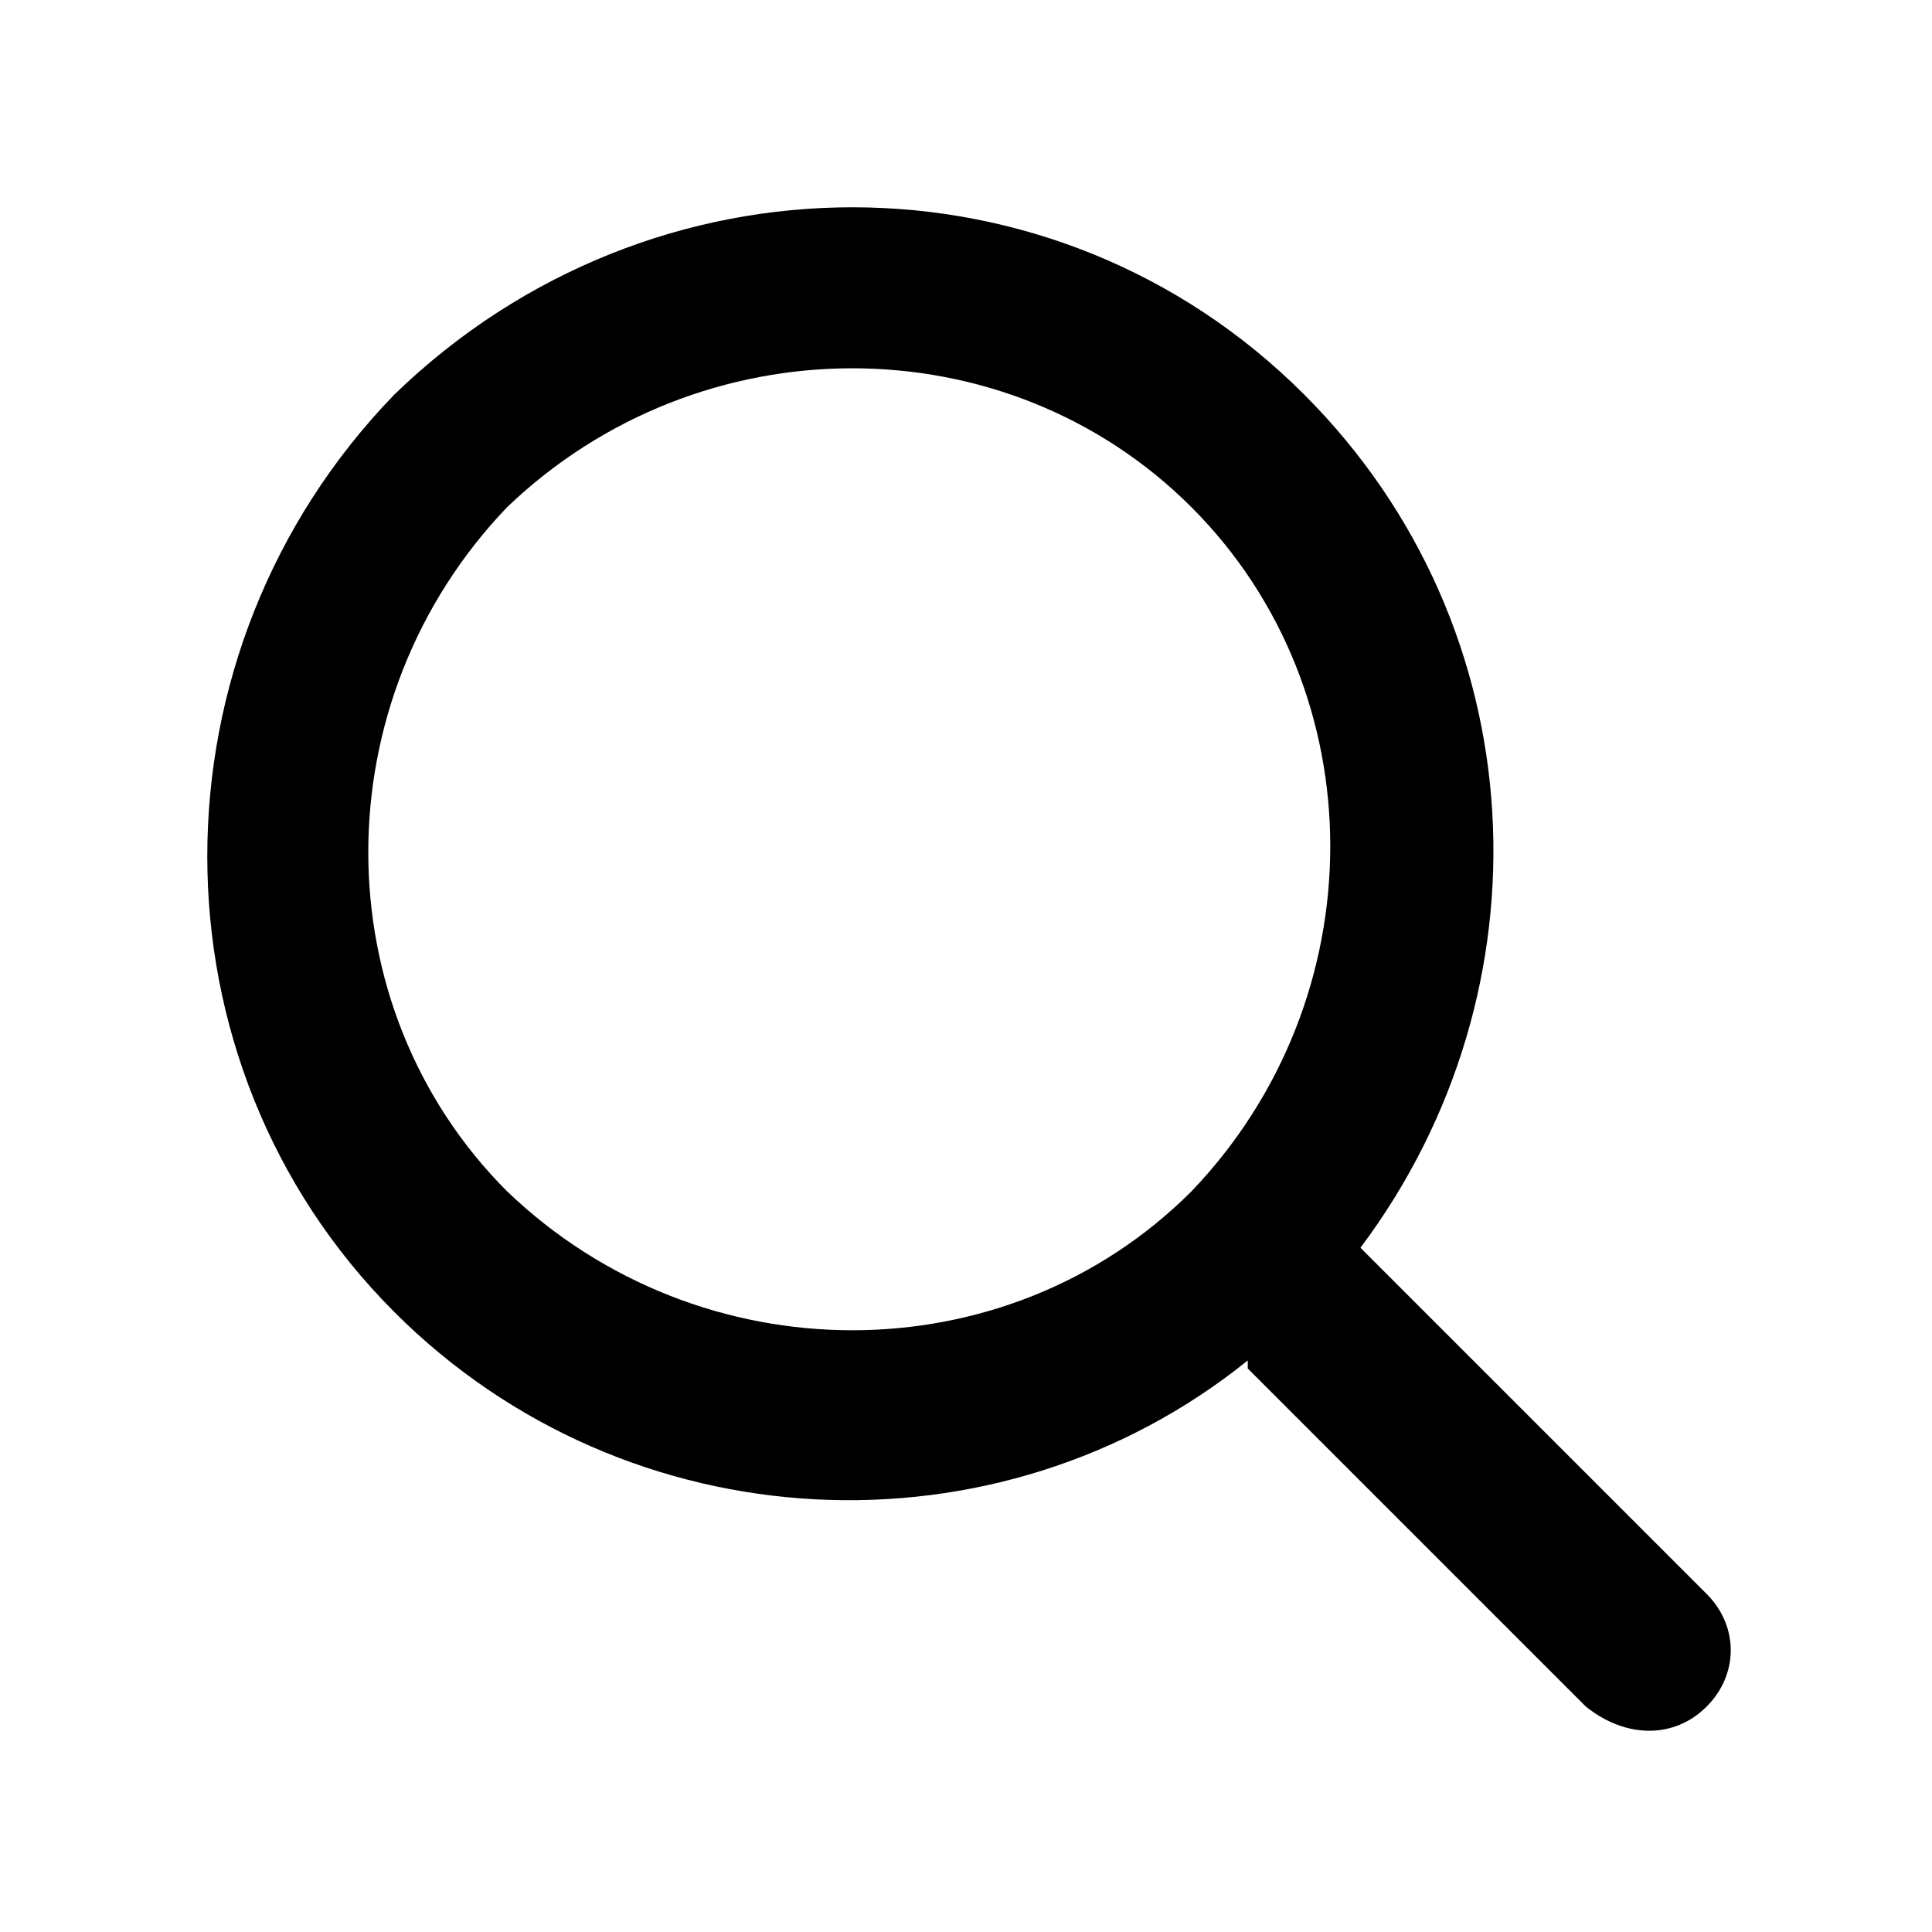
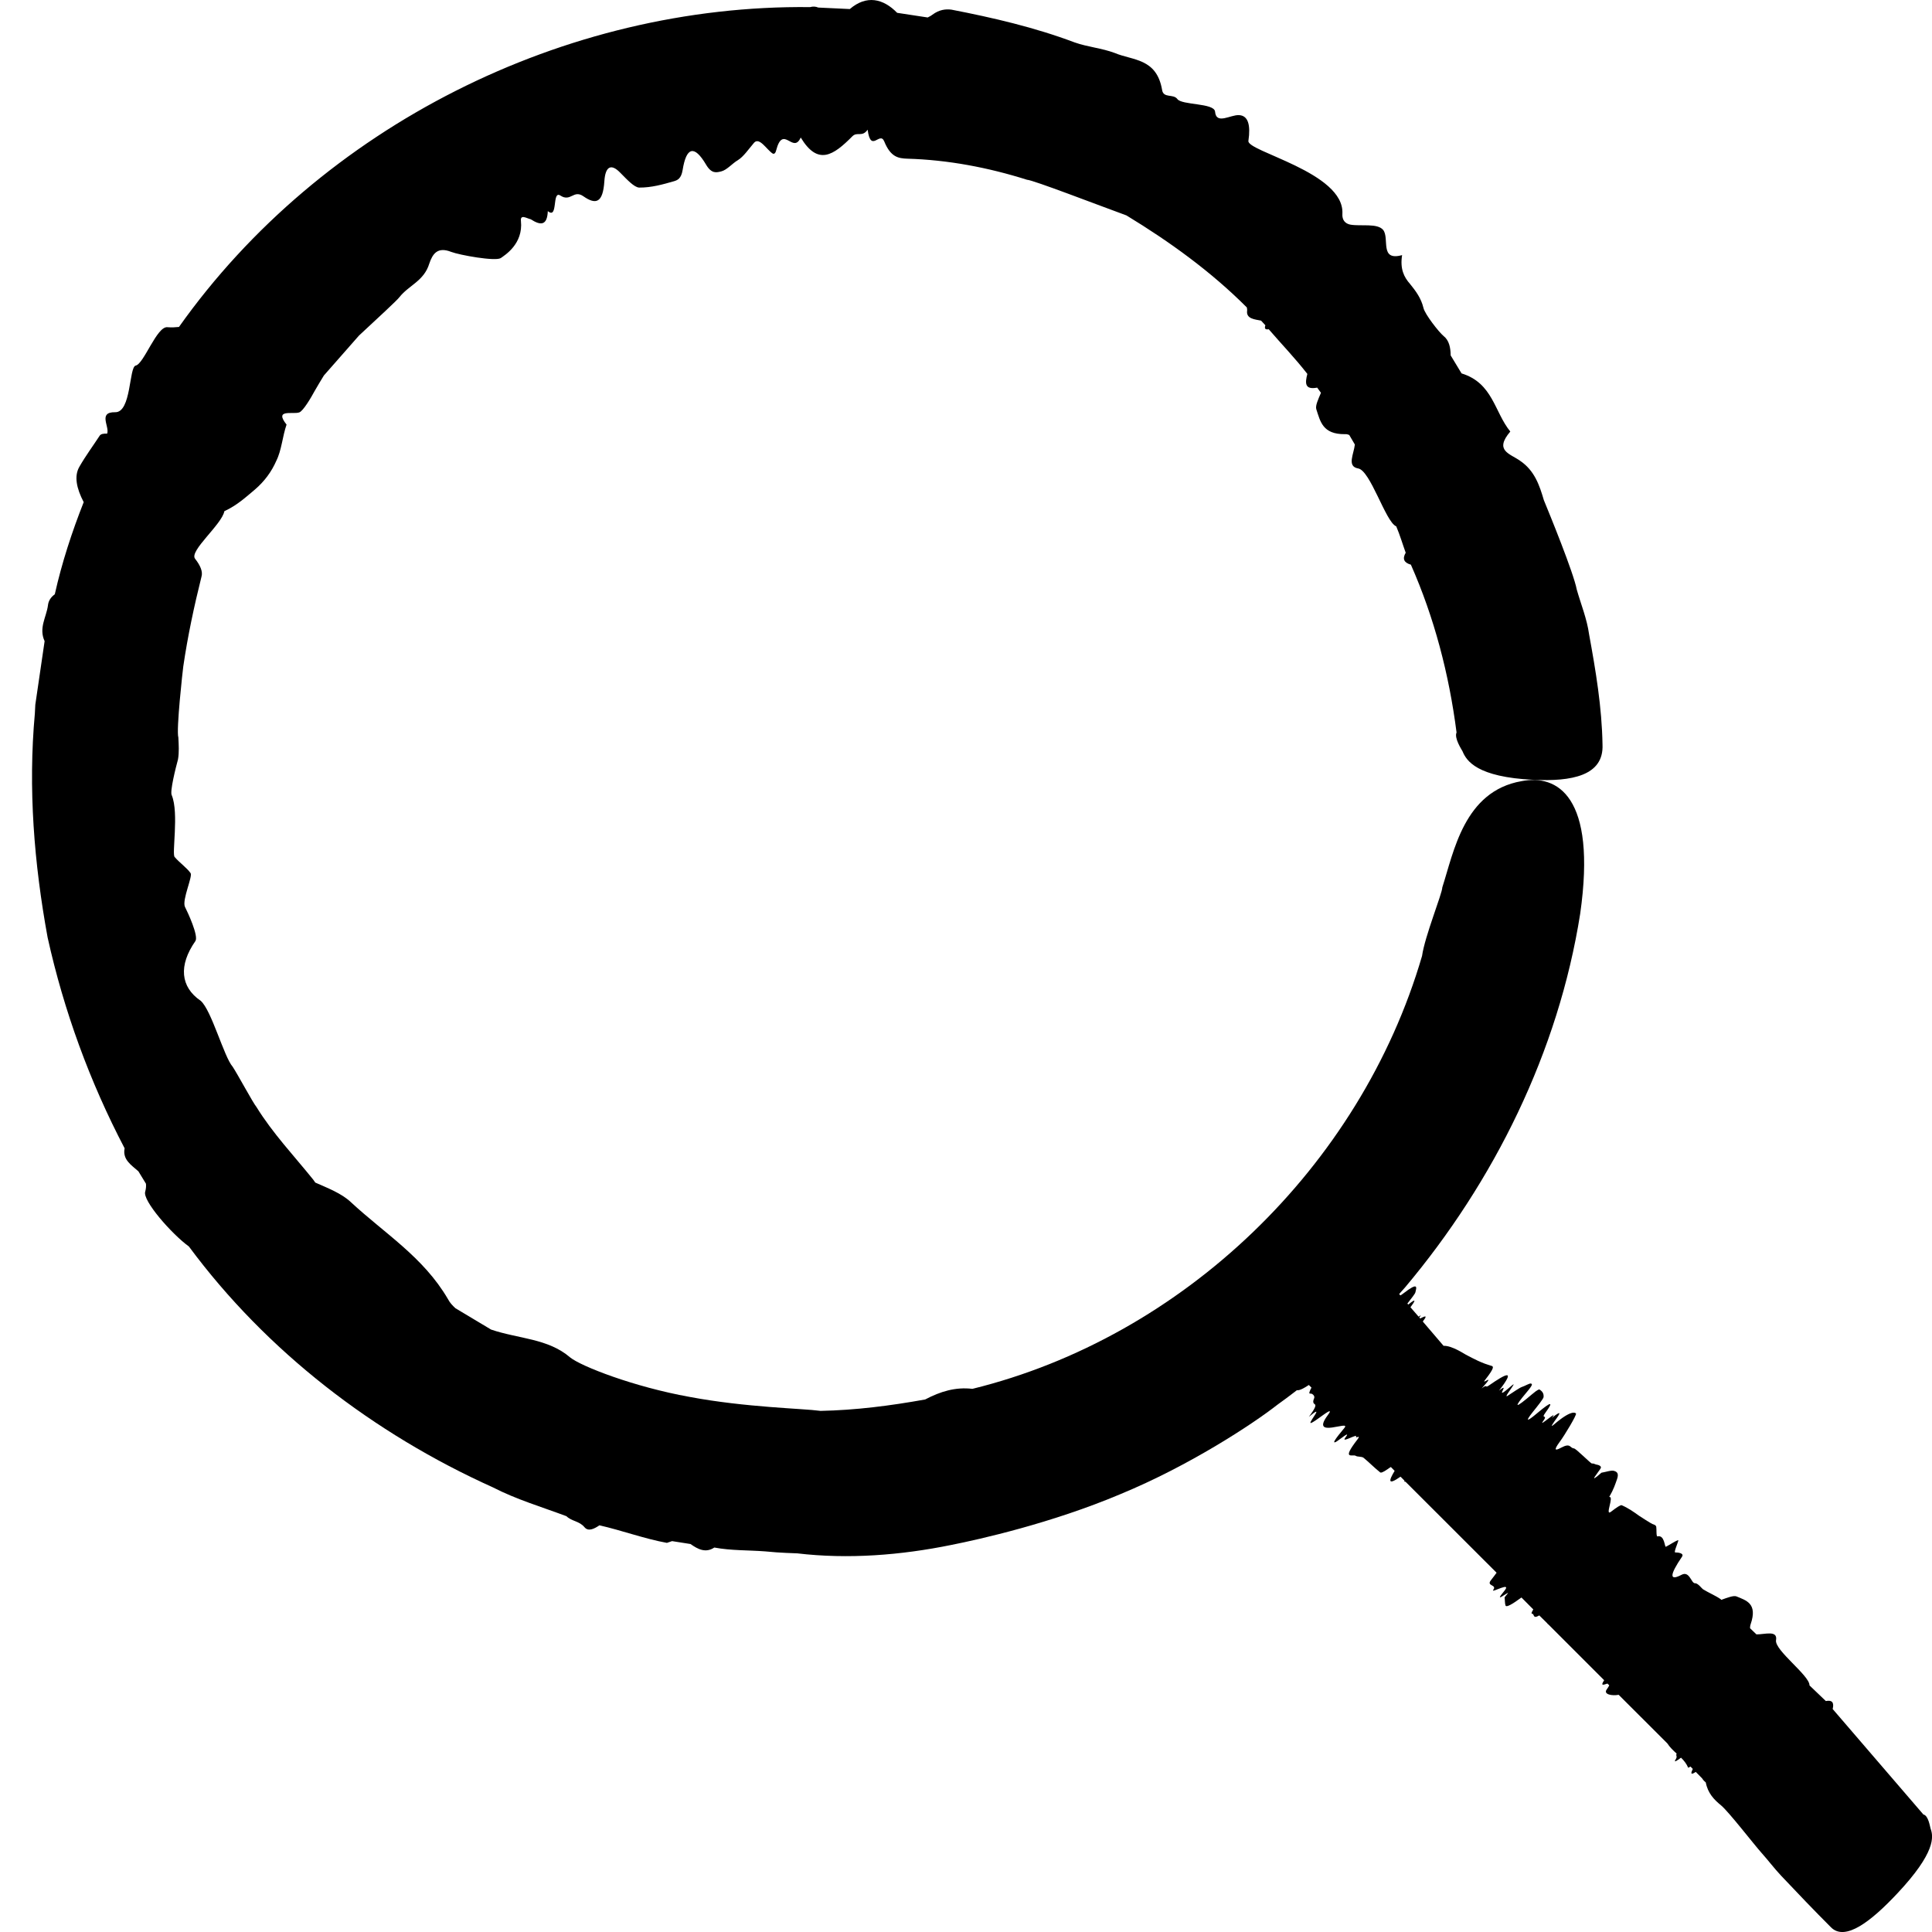
- <svg xmlns="http://www.w3.org/2000/svg" viewBox="0 0 24 24" width="24" height="24">
-   <path d="M16.9,15.5c2.4-3.2,2.2-7.7-0.7-10.6c-3.1-3.1-8.1-3.1-11.3,0c-3.1,3.2-3.1,8.3,0,11.4     c2.9,2.9,7.5,3.1,10.6,0.6c0,0.1,0,0.1,0,0.1l4.2,4.2c0.5,0.4,1.1,0.4,1.5,0c0.4-0.4,0.4-1,0-1.4L16.9,15.5     C16.9,15.5,16.9,15.5,16.9,15.5L16.9,15.5z M14.8,6.3c2.3,2.3,2.3,6.1,0,8.5c-2.3,2.3-6.1,2.3-8.5,0C4,12.5,4,8.7,6.3,6.3     C8.7,4,12.5,4,14.8,6.3z" />
+ <svg xmlns="http://www.w3.org/2000/svg" width="22" height="22" viewBox="0 0 22 22" fill="none">
+   <path fill-rule="evenodd" clip-rule="evenodd" d="M18.248 8.477C18.241 8.054 18.171 7.637 18.095 7.222C18.071 7.047 18.003 6.883 17.955 6.714C17.919 6.523 17.646 5.855 17.58 5.695C17.531 5.528 17.475 5.358 17.308 5.246C17.195 5.165 17.011 5.133 17.198 4.914C17.016 4.691 17.001 4.362 16.643 4.252L16.519 4.047C16.518 3.957 16.501 3.875 16.438 3.826C16.385 3.782 16.225 3.578 16.209 3.506C16.183 3.396 16.121 3.313 16.056 3.233C15.987 3.155 15.941 3.062 15.966 2.905C15.705 2.977 15.826 2.713 15.75 2.618C15.684 2.539 15.498 2.579 15.377 2.558C15.32 2.547 15.281 2.508 15.286 2.434C15.312 1.961 14.189 1.724 14.216 1.603C14.242 1.425 14.214 1.316 14.109 1.311C14.012 1.305 13.849 1.424 13.836 1.271C13.826 1.171 13.455 1.199 13.406 1.127C13.36 1.066 13.248 1.122 13.233 1.024C13.171 0.66 12.897 0.69 12.693 0.603C12.546 0.548 12.384 0.535 12.237 0.483C11.783 0.312 11.309 0.202 10.835 0.11C10.768 0.101 10.695 0.11 10.618 0.167C10.599 0.182 10.582 0.189 10.564 0.199L10.216 0.146C10.057 -0.017 9.867 -0.06 9.677 0.103L9.318 0.086C9.287 0.073 9.256 0.072 9.225 0.081C6.431 0.049 3.656 1.44 2.038 3.723C1.999 3.727 1.957 3.73 1.906 3.726C1.786 3.713 1.638 4.145 1.545 4.163C1.468 4.18 1.497 4.699 1.311 4.694C1.112 4.691 1.251 4.86 1.22 4.938C1.179 4.936 1.147 4.941 1.134 4.963C1.058 5.079 0.973 5.194 0.904 5.315C0.842 5.421 0.871 5.561 0.953 5.718C0.818 6.06 0.704 6.409 0.624 6.767C0.575 6.803 0.551 6.845 0.546 6.894C0.528 7.028 0.439 7.151 0.508 7.301L0.402 8.025L0.397 8.124C0.319 8.976 0.388 9.832 0.542 10.674C0.727 11.51 1.022 12.318 1.419 13.076C1.393 13.205 1.496 13.267 1.576 13.338L1.662 13.479C1.665 13.506 1.663 13.533 1.654 13.568C1.617 13.667 1.957 14.054 2.151 14.194C3.038 15.392 4.257 16.326 5.613 16.937C5.879 17.074 6.169 17.16 6.45 17.265C6.511 17.325 6.597 17.319 6.656 17.391C6.698 17.441 6.761 17.413 6.826 17.369C7.084 17.428 7.334 17.521 7.594 17.569C7.616 17.562 7.632 17.556 7.653 17.549L7.863 17.582C7.946 17.641 8.035 17.688 8.134 17.622C8.325 17.658 8.522 17.651 8.715 17.666C8.888 17.684 9.048 17.686 9.071 17.688H9.076C9.657 17.757 10.257 17.71 10.835 17.592C11.153 17.529 11.974 17.345 12.756 17.015C13.542 16.691 14.264 16.217 14.546 15.996C15.081 15.613 15.561 15.156 15.998 14.662C17.015 13.453 17.746 11.976 17.994 10.404C18.185 9.061 17.73 8.816 17.326 8.895C16.671 9.009 16.554 9.703 16.424 10.104C16.422 10.179 16.225 10.659 16.193 10.886C15.49 13.29 13.466 15.227 11.073 15.815C10.88 15.792 10.708 15.845 10.535 15.936C10.141 16.007 9.745 16.058 9.343 16.066L9.335 16.065C9.151 16.039 8.491 16.027 7.854 15.907C7.214 15.792 6.615 15.557 6.492 15.457C6.24 15.24 5.903 15.246 5.592 15.14L5.186 14.897C5.154 14.867 5.123 14.836 5.101 14.793C4.821 14.313 4.378 14.045 3.992 13.686C3.886 13.588 3.737 13.531 3.59 13.466C3.578 13.45 3.57 13.437 3.567 13.433C3.348 13.161 3.105 12.905 2.92 12.605C2.882 12.56 2.705 12.231 2.65 12.148C2.551 12.037 2.408 11.501 2.285 11.396C2.055 11.239 2.031 10.994 2.225 10.716C2.264 10.659 2.137 10.387 2.105 10.324C2.073 10.243 2.197 9.977 2.17 9.942C2.126 9.88 2.043 9.823 1.99 9.76C1.953 9.735 2.04 9.259 1.956 9.056C1.932 9.015 2.001 8.742 2.027 8.647C2.041 8.565 2.035 8.481 2.031 8.398C2.005 8.313 2.081 7.631 2.087 7.589C2.137 7.247 2.21 6.904 2.295 6.564C2.31 6.51 2.284 6.442 2.221 6.362C2.153 6.273 2.526 5.973 2.555 5.821C2.703 5.752 2.799 5.661 2.901 5.576C3.012 5.481 3.092 5.372 3.147 5.246C3.207 5.126 3.216 4.971 3.263 4.835C3.118 4.652 3.335 4.722 3.408 4.696C3.453 4.68 3.544 4.525 3.582 4.454C3.617 4.393 3.65 4.338 3.688 4.276C3.702 4.26 3.892 4.044 4.087 3.822C4.302 3.622 4.524 3.418 4.549 3.383C4.655 3.249 4.828 3.2 4.888 3.003C4.926 2.89 4.982 2.807 5.137 2.868C5.234 2.905 5.64 2.978 5.702 2.939C5.75 2.905 5.959 2.777 5.932 2.517C5.923 2.436 5.997 2.486 6.044 2.497C6.157 2.57 6.231 2.57 6.238 2.404C6.358 2.503 6.283 2.166 6.38 2.226C6.499 2.305 6.53 2.156 6.643 2.235C6.785 2.334 6.866 2.312 6.882 2.063C6.893 1.894 6.959 1.858 7.065 1.969C7.144 2.049 7.222 2.133 7.278 2.136C7.419 2.137 7.548 2.1 7.677 2.063C7.716 2.051 7.757 2.033 7.773 1.937C7.815 1.674 7.905 1.647 8.039 1.873C8.103 1.983 8.16 1.964 8.212 1.952C8.278 1.936 8.337 1.862 8.402 1.824C8.466 1.785 8.524 1.699 8.587 1.625C8.648 1.558 8.73 1.704 8.798 1.748C8.812 1.756 8.829 1.75 8.838 1.713C8.917 1.41 9.03 1.761 9.118 1.566C9.314 1.89 9.49 1.77 9.706 1.552C9.762 1.496 9.817 1.566 9.88 1.477C9.916 1.747 10.018 1.492 10.068 1.608C10.142 1.792 10.232 1.803 10.332 1.807C10.792 1.82 11.252 1.907 11.695 2.047C11.757 2.047 12.522 2.342 12.827 2.453C13.319 2.752 13.791 3.093 14.198 3.501C14.2 3.514 14.203 3.528 14.201 3.539C14.189 3.632 14.292 3.637 14.36 3.651L14.409 3.704C14.394 3.747 14.413 3.755 14.447 3.749C14.594 3.92 14.75 4.081 14.887 4.258C14.86 4.362 14.856 4.441 14.999 4.414L15.042 4.473C15.011 4.546 14.976 4.62 14.989 4.66C15.035 4.8 15.061 4.946 15.314 4.944C15.337 4.942 15.35 4.948 15.364 4.953L15.428 5.062C15.416 5.171 15.335 5.31 15.464 5.334C15.603 5.352 15.777 5.939 15.896 5.992L15.899 5.993C15.941 6.091 15.971 6.195 16.007 6.294C15.966 6.364 15.988 6.408 16.066 6.43C16.332 7.032 16.501 7.678 16.586 8.341C16.557 8.404 16.644 8.536 16.654 8.555C16.699 8.664 16.817 8.849 17.463 8.88C17.892 8.9 18.265 8.836 18.248 8.477Z" fill="black" />
+   <path fill-rule="evenodd" clip-rule="evenodd" d="M14.137 15.426C14.188 15.476 14.244 15.522 14.3 15.568C14.322 15.586 14.355 15.596 14.381 15.614C14.408 15.631 14.538 15.675 14.552 15.704C14.565 15.733 14.586 15.755 14.674 15.708C14.736 15.675 14.857 15.582 14.684 15.781C14.775 15.762 14.696 15.91 14.904 15.771L14.934 15.801C14.913 15.841 14.898 15.874 14.922 15.869C14.941 15.866 14.977 15.894 14.964 15.923C14.945 15.967 14.957 15.981 14.972 15.991C14.988 16.001 14.978 16.036 14.904 16.134C15.09 15.978 14.914 16.181 14.922 16.202C14.93 16.22 15.065 16.109 15.121 16.077C15.148 16.062 15.154 16.07 15.118 16.117C14.913 16.393 15.39 16.163 15.309 16.26C15.209 16.38 15.165 16.442 15.211 16.42C15.253 16.397 15.393 16.275 15.318 16.373C15.268 16.438 15.457 16.323 15.443 16.358C15.43 16.388 15.505 16.329 15.457 16.392C15.271 16.632 15.403 16.557 15.436 16.577C15.459 16.592 15.505 16.583 15.527 16.6C15.592 16.653 15.649 16.713 15.716 16.766C15.725 16.773 15.748 16.767 15.805 16.727C15.818 16.717 15.826 16.712 15.838 16.705L15.881 16.749C15.812 16.863 15.801 16.918 15.948 16.815L15.993 16.86C15.99 16.872 15.993 16.875 16.004 16.872L17.042 17.909C17.025 17.932 17.006 17.958 16.979 17.992C16.919 18.065 17.05 18.041 17.004 18.104C16.969 18.151 17.235 17.992 17.123 18.125C17.007 18.264 17.159 18.133 17.173 18.14C17.149 18.168 17.131 18.19 17.133 18.194C17.138 18.223 17.135 18.259 17.144 18.283C17.153 18.305 17.215 18.272 17.325 18.191L17.46 18.327C17.439 18.361 17.435 18.375 17.447 18.376C17.476 18.379 17.45 18.44 17.528 18.395L17.619 18.485C17.621 18.491 17.626 18.495 17.632 18.498L18.267 19.133C18.216 19.208 18.269 19.181 18.304 19.171L18.325 19.191C18.32 19.203 18.311 19.216 18.296 19.238C18.254 19.296 18.361 19.313 18.432 19.299L18.986 19.852C19.015 19.897 19.053 19.933 19.092 19.968C19.078 20.001 19.108 19.992 19.078 20.04C19.058 20.074 19.095 20.05 19.142 20.015C19.176 20.048 19.204 20.083 19.224 20.13C19.234 20.124 19.241 20.122 19.25 20.116L19.276 20.143C19.256 20.186 19.244 20.221 19.31 20.177L19.382 20.25C19.397 20.277 19.421 20.293 19.424 20.297C19.447 20.419 19.518 20.493 19.598 20.558C19.686 20.631 19.975 21.006 20.058 21.098C20.134 21.183 20.203 21.275 20.281 21.358C20.468 21.556 20.657 21.754 20.85 21.947C21.013 22.11 21.31 21.875 21.603 21.563C22.045 21.093 22.017 20.913 21.984 20.823C21.978 20.807 21.96 20.673 21.902 20.662L20.869 19.461C20.887 19.387 20.863 19.356 20.791 19.37L20.605 19.192C20.605 19.191 20.605 19.19 20.605 19.19C20.605 19.078 20.204 18.79 20.224 18.677C20.244 18.56 20.097 18.612 20.001 18.611L19.928 18.541C19.929 18.526 19.928 18.515 19.935 18.495C20.016 18.259 19.886 18.225 19.772 18.178C19.74 18.166 19.669 18.193 19.6 18.218C19.598 18.215 19.596 18.213 19.595 18.211C19.533 18.168 19.458 18.138 19.392 18.097C19.381 18.091 19.334 18.026 19.302 18.029C19.258 18.031 19.24 17.885 19.149 17.932C19.007 18.007 19.011 17.936 19.153 17.727C19.182 17.684 19.1 17.677 19.077 17.678C19.051 17.68 19.128 17.53 19.107 17.538C19.072 17.551 19.01 17.593 18.97 17.613C18.954 17.621 18.957 17.475 18.874 17.495C18.858 17.5 18.865 17.41 18.86 17.386C18.855 17.365 18.834 17.361 18.816 17.354C18.798 17.347 18.671 17.265 18.664 17.26C18.603 17.216 18.541 17.172 18.466 17.14C18.455 17.136 18.413 17.161 18.344 17.215C18.27 17.27 18.385 17.032 18.324 17.047C18.377 16.956 18.392 16.903 18.413 16.845C18.436 16.779 18.414 16.76 18.382 16.75C18.352 16.738 18.286 16.762 18.236 16.77C18.066 16.92 18.207 16.759 18.228 16.718C18.24 16.693 18.199 16.68 18.177 16.677C18.159 16.673 18.15 16.663 18.127 16.665C18.114 16.666 17.946 16.494 17.922 16.493C17.875 16.489 17.886 16.427 17.779 16.484C17.715 16.518 17.681 16.526 17.764 16.414C17.813 16.349 17.958 16.109 17.946 16.096C17.938 16.086 17.893 16.052 17.699 16.218C17.64 16.268 17.688 16.206 17.704 16.18C17.773 16.088 17.786 16.054 17.671 16.146C17.76 16.036 17.514 16.261 17.569 16.187C17.637 16.093 17.534 16.172 17.602 16.081C17.686 15.965 17.677 15.947 17.503 16.093C17.382 16.195 17.369 16.187 17.45 16.084C17.511 16.008 17.575 15.928 17.577 15.909C17.581 15.863 17.559 15.843 17.535 15.825C17.528 15.819 17.516 15.817 17.444 15.878C17.25 16.043 17.227 16.041 17.385 15.853C17.462 15.762 17.446 15.76 17.434 15.755C17.42 15.748 17.364 15.783 17.334 15.792C17.304 15.801 17.231 15.854 17.171 15.892C17.117 15.929 17.212 15.811 17.235 15.768C17.24 15.76 17.232 15.762 17.206 15.785C16.981 15.982 17.218 15.715 17.069 15.836C17.269 15.578 17.144 15.645 16.954 15.777C16.905 15.811 16.944 15.754 16.871 15.811C17.054 15.61 16.847 15.793 16.916 15.707C17.022 15.571 17.006 15.559 16.983 15.553C16.873 15.522 16.783 15.474 16.692 15.426C16.68 15.421 16.534 15.321 16.438 15.325L16.202 15.049C16.206 15.041 16.211 15.034 16.217 15.027C16.262 14.965 16.205 14.998 16.172 15.014L16.162 15.002C16.188 14.972 16.178 14.975 16.154 14.993L16.061 14.886C16.113 14.816 16.138 14.773 16.036 14.855L16.026 14.844C16.068 14.79 16.114 14.732 16.117 14.717C16.13 14.661 16.157 14.591 15.978 14.73C15.963 14.742 15.955 14.746 15.946 14.751L15.929 14.731C15.964 14.671 16.052 14.558 15.97 14.615C15.891 14.669 15.857 14.523 15.787 14.564L15.742 14.513C15.778 14.461 15.767 14.458 15.713 14.497L15.336 14.288C15.35 14.256 15.273 14.293 15.266 14.296C15.22 14.308 15.117 14.357 14.657 14.81C14.352 15.109 14.094 15.383 14.137 15.426Z" fill="black" />
</svg>
